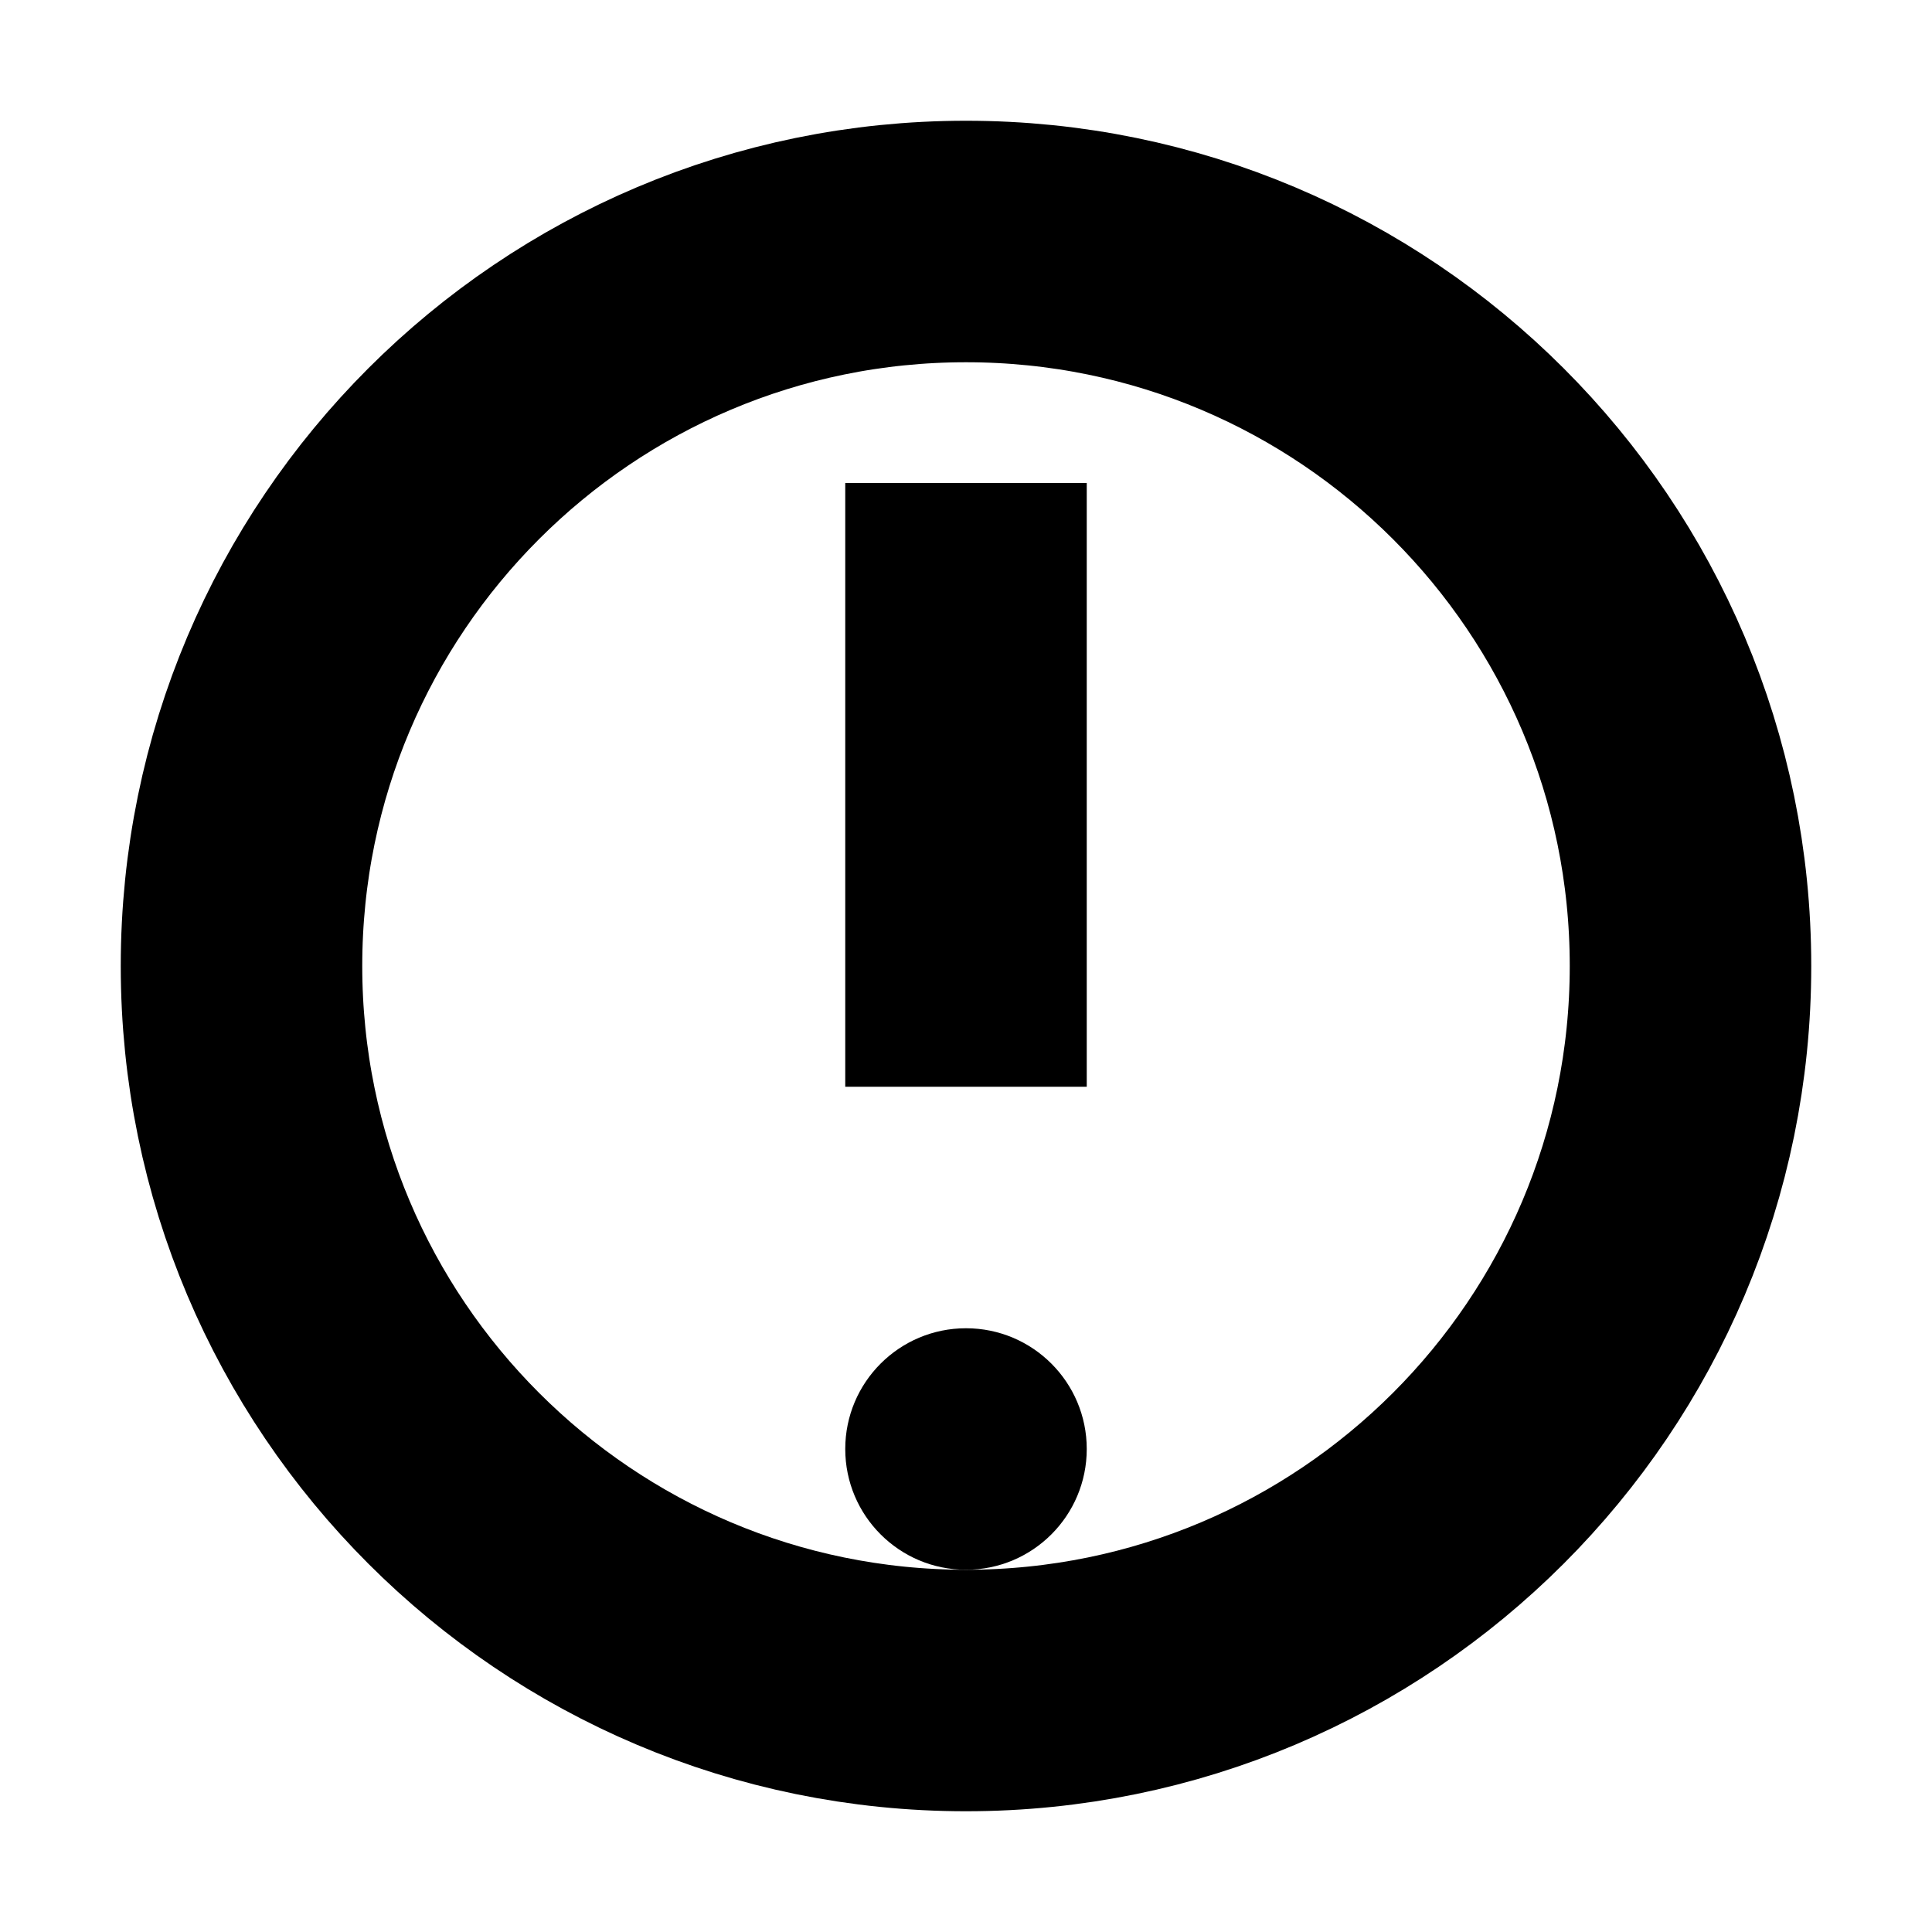
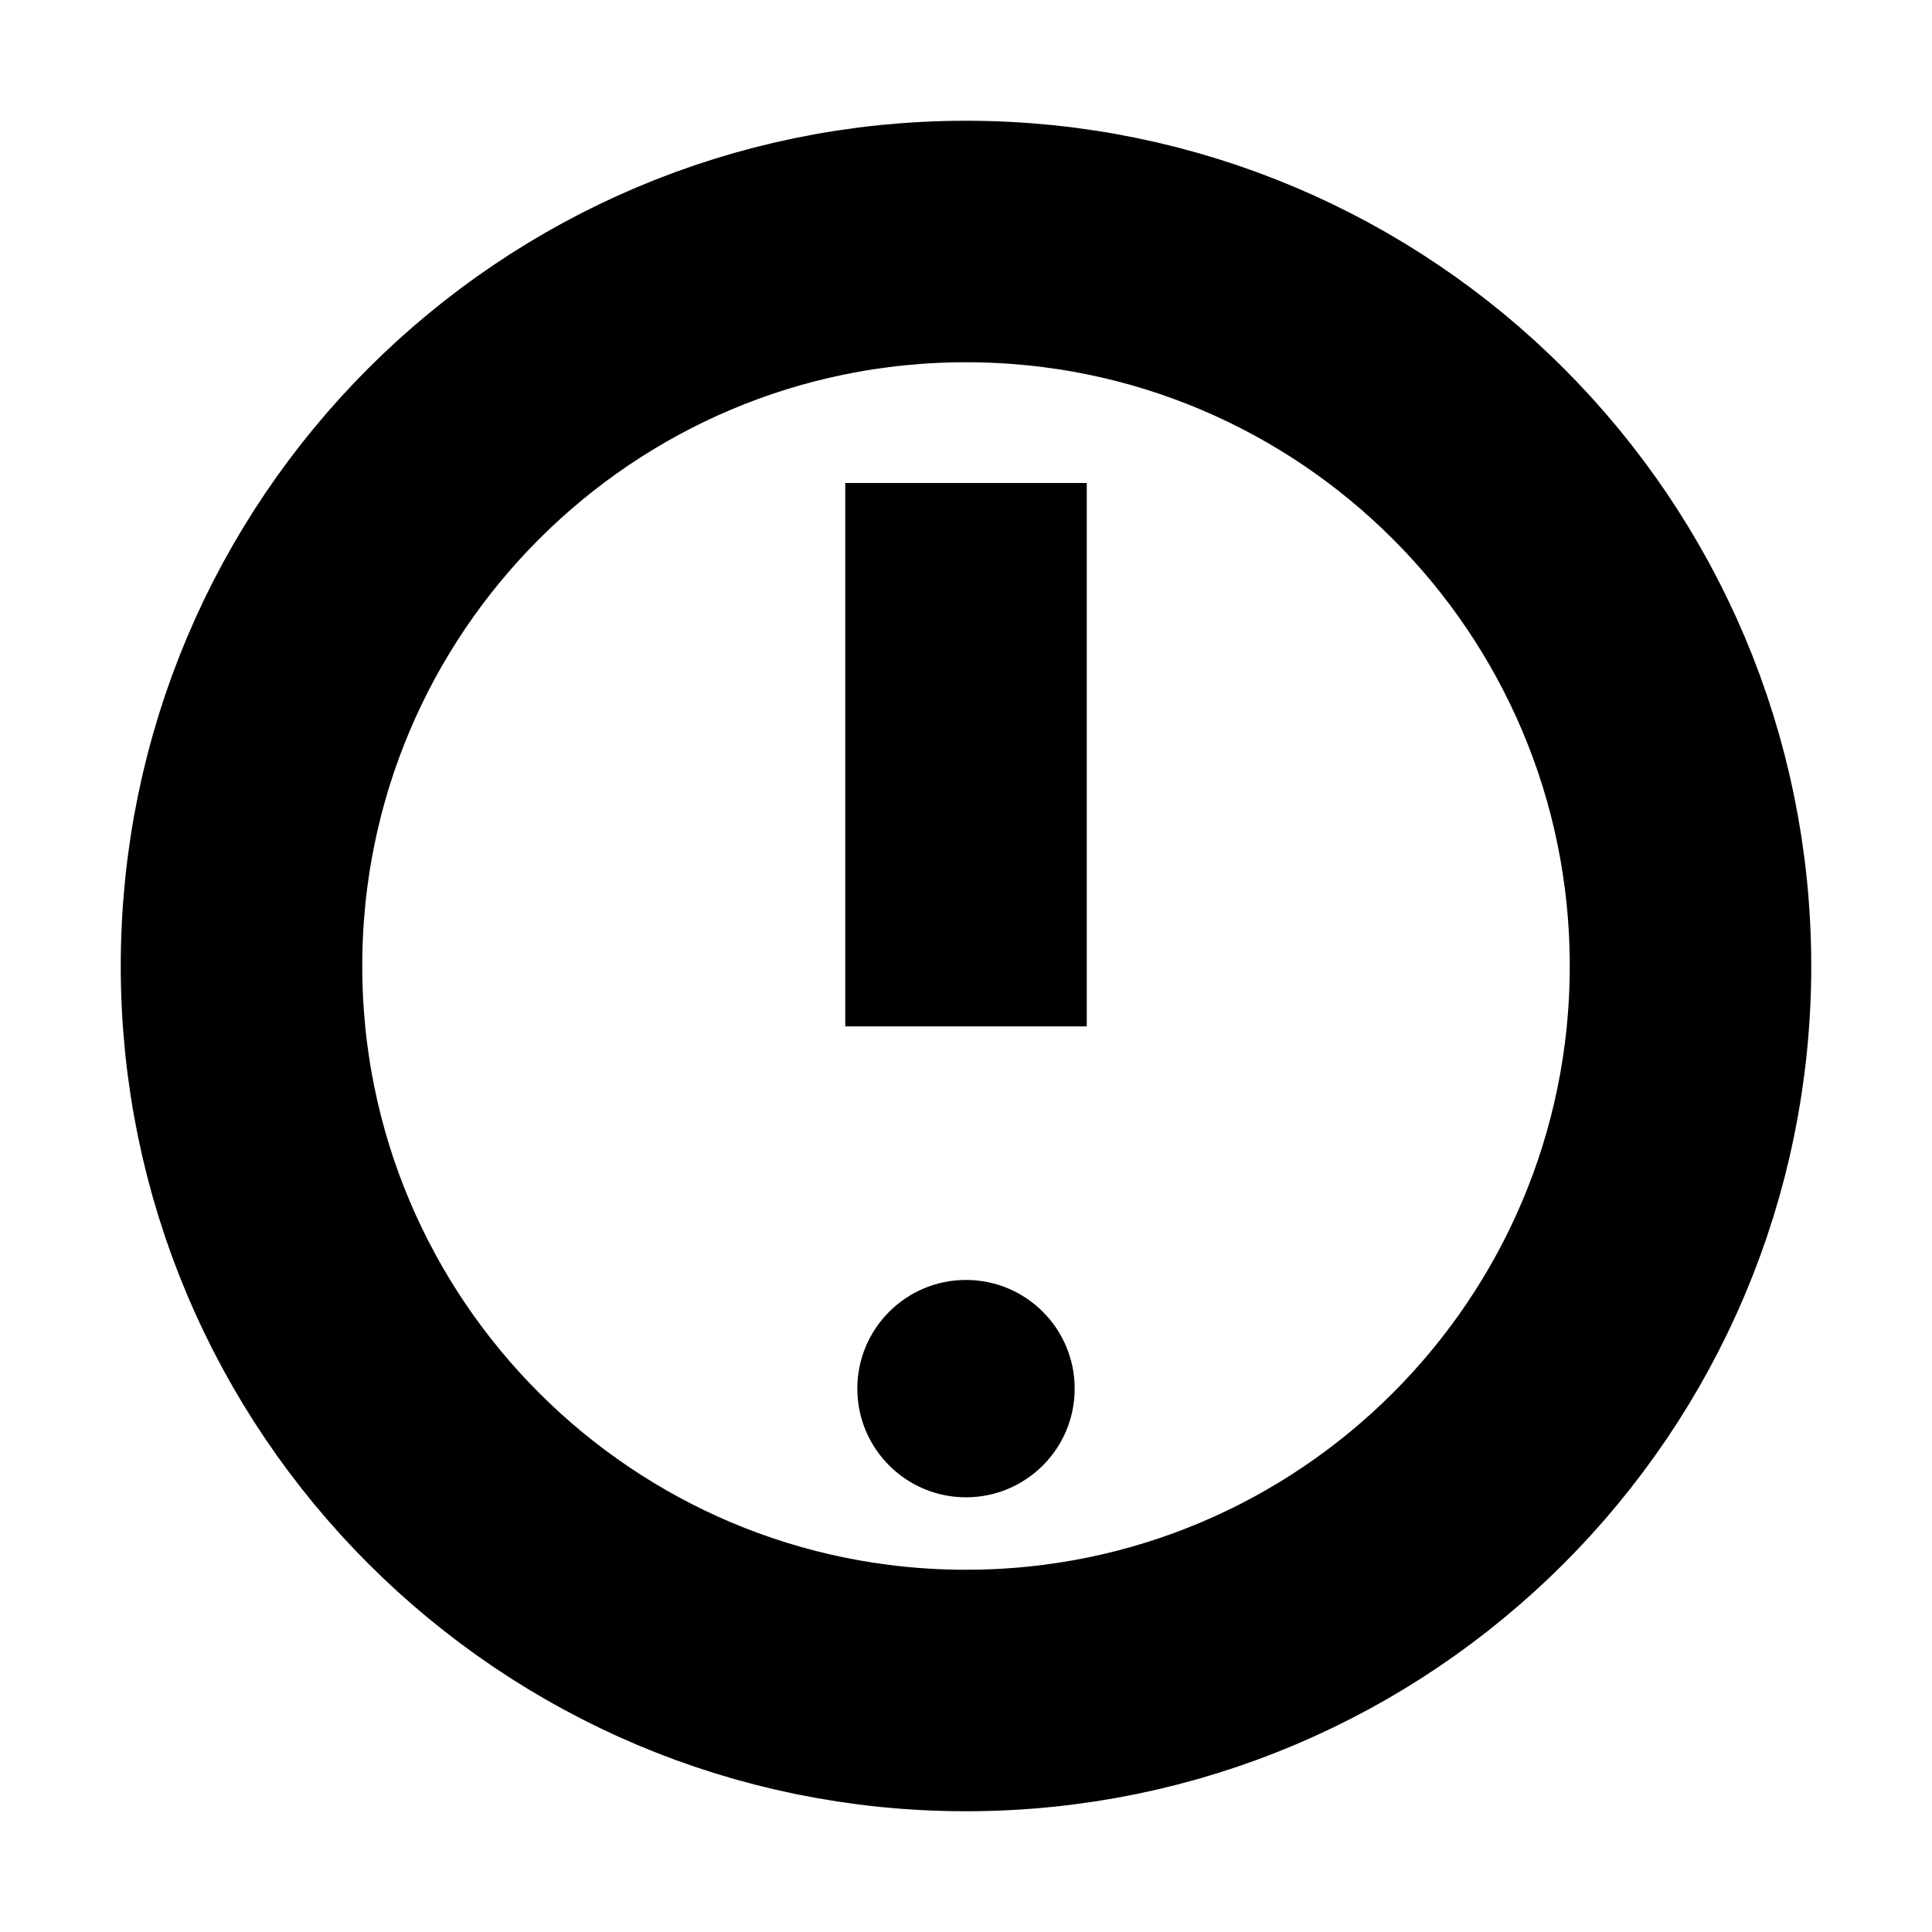
<svg xmlns="http://www.w3.org/2000/svg" viewBox="0 0 8 8" width="8" height="8">
  <circle cx="4" cy="4" r="3" stroke="currentColor" fill="none" stroke-width="1" />
-   <line x1="4" y1="2" x2="4" y2="4.5" stroke="currentColor" stroke-width="1" stroke-linecap="butt" />
-   <circle cx="4" cy="6" r="0.5" fill="currentColor" stroke="none" />
+   <line x1="4" y1="2" x2="4" y2="4.25" stroke="currentColor" stroke-width="1" stroke-linecap="butt" />
+   <circle cx="4" cy="5.75" r="0.45" fill="currentColor" stroke="none" />
</svg>
